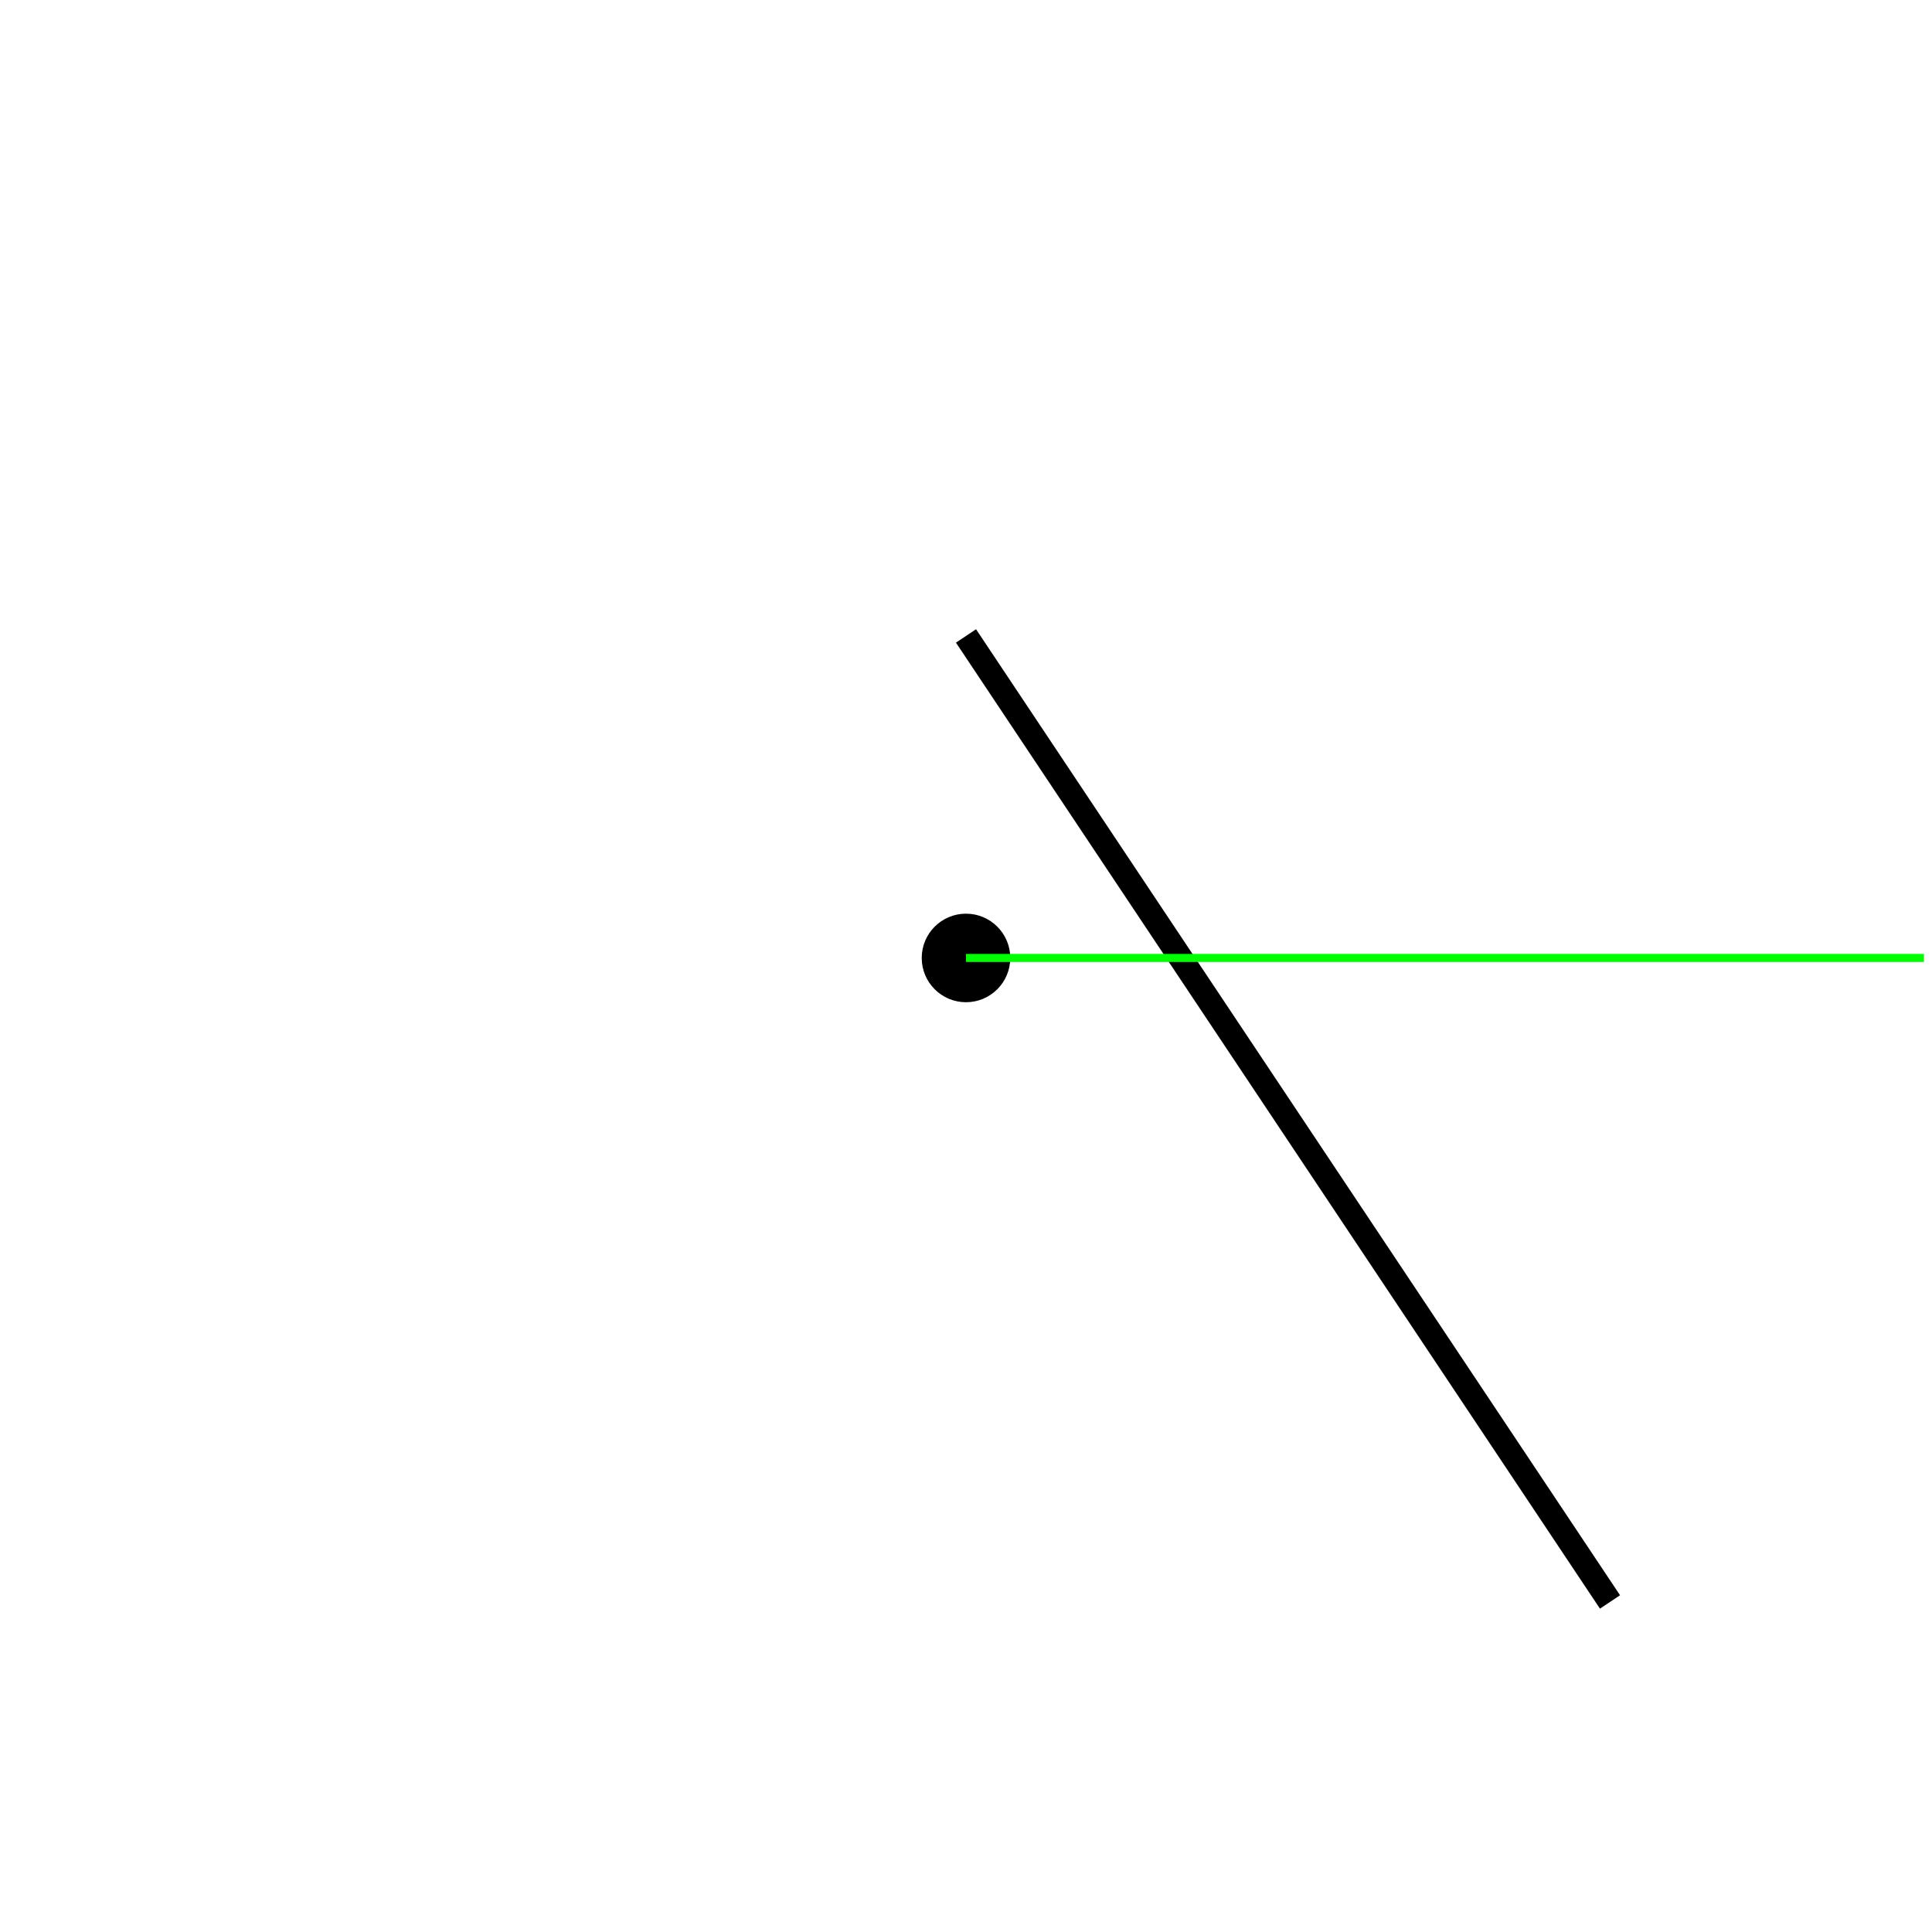
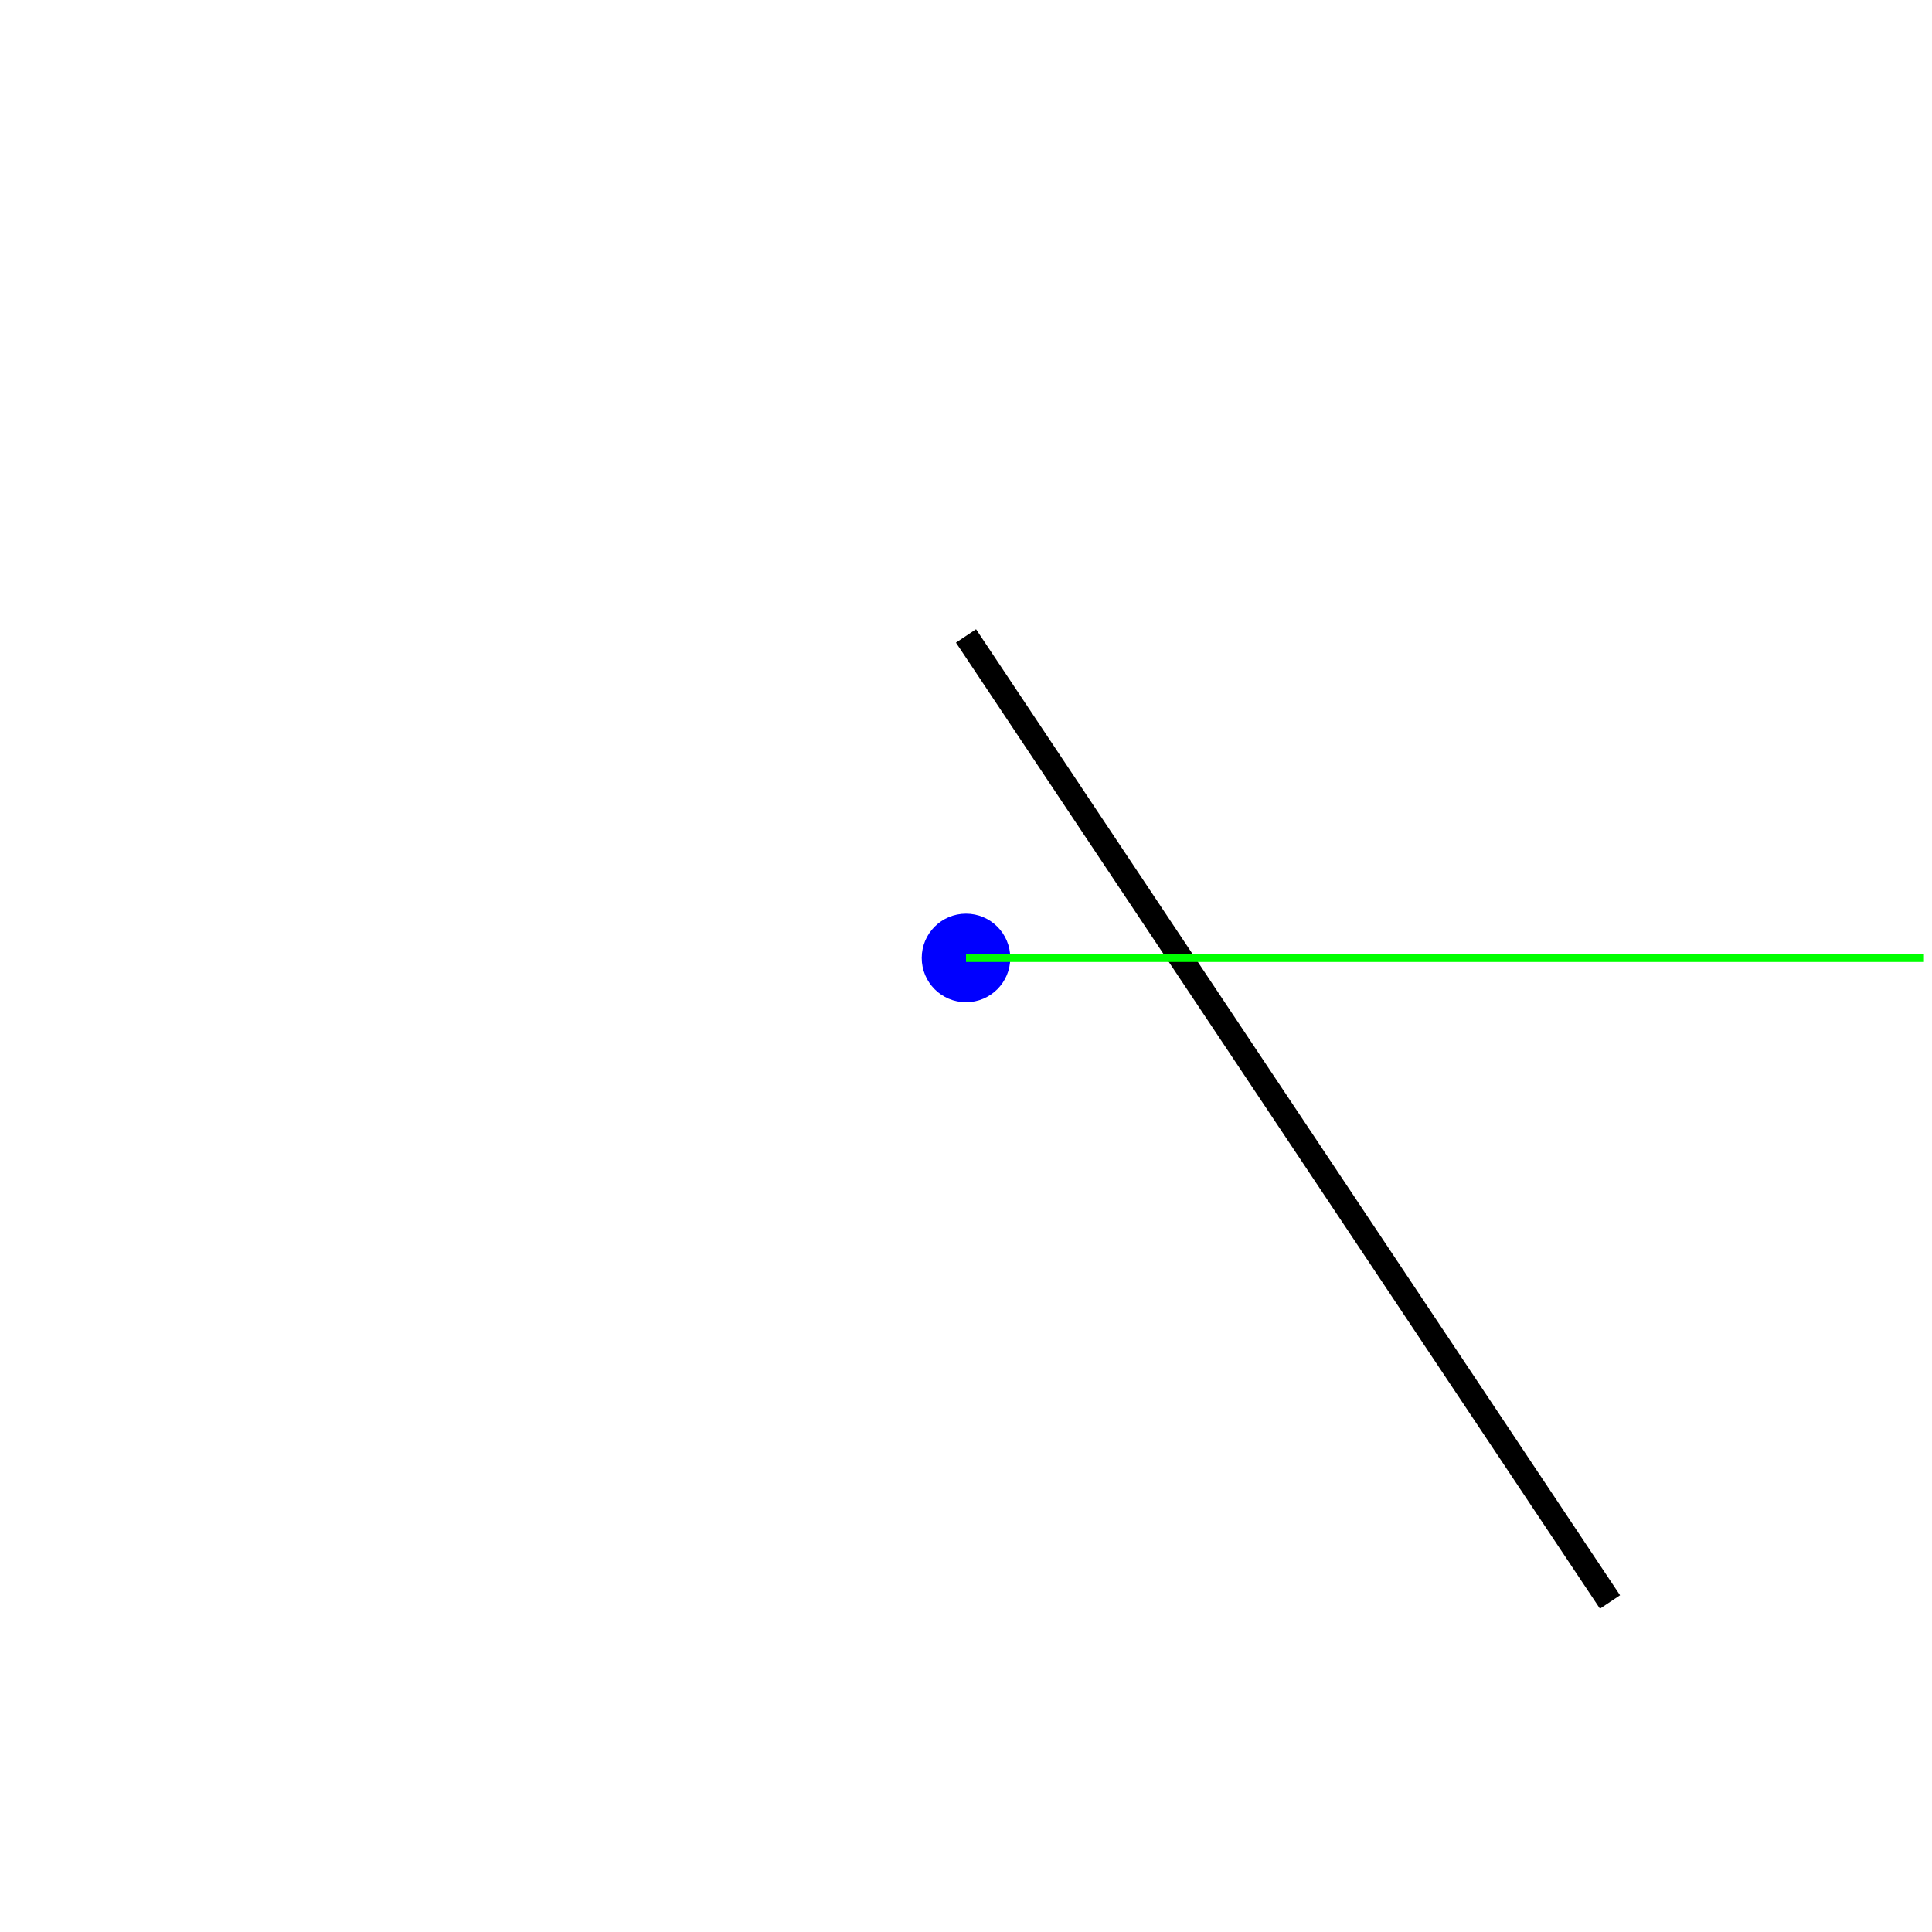
<svg xmlns="http://www.w3.org/2000/svg" version="1.1" width="240" height="240">
  <rect x="0" y="0" width="240" height="240" stroke="#ffffff" fill="#ffffff" />
  <polygon points=" 120,79 200,199 " stroke-width="3" stroke="#000000" fill="none" />
-   <circle cx="120" cy="119" r="5" stroke="#000000" fill="#000000" />
+   <circle cx="120" cy="119" r="5" stroke="#0000ff" fill="#0000ff" />
  <line x1="120" y1="119" x2="239" y2="119" stroke-width="1" stroke="#00ff00" fill="none" />
</svg>
